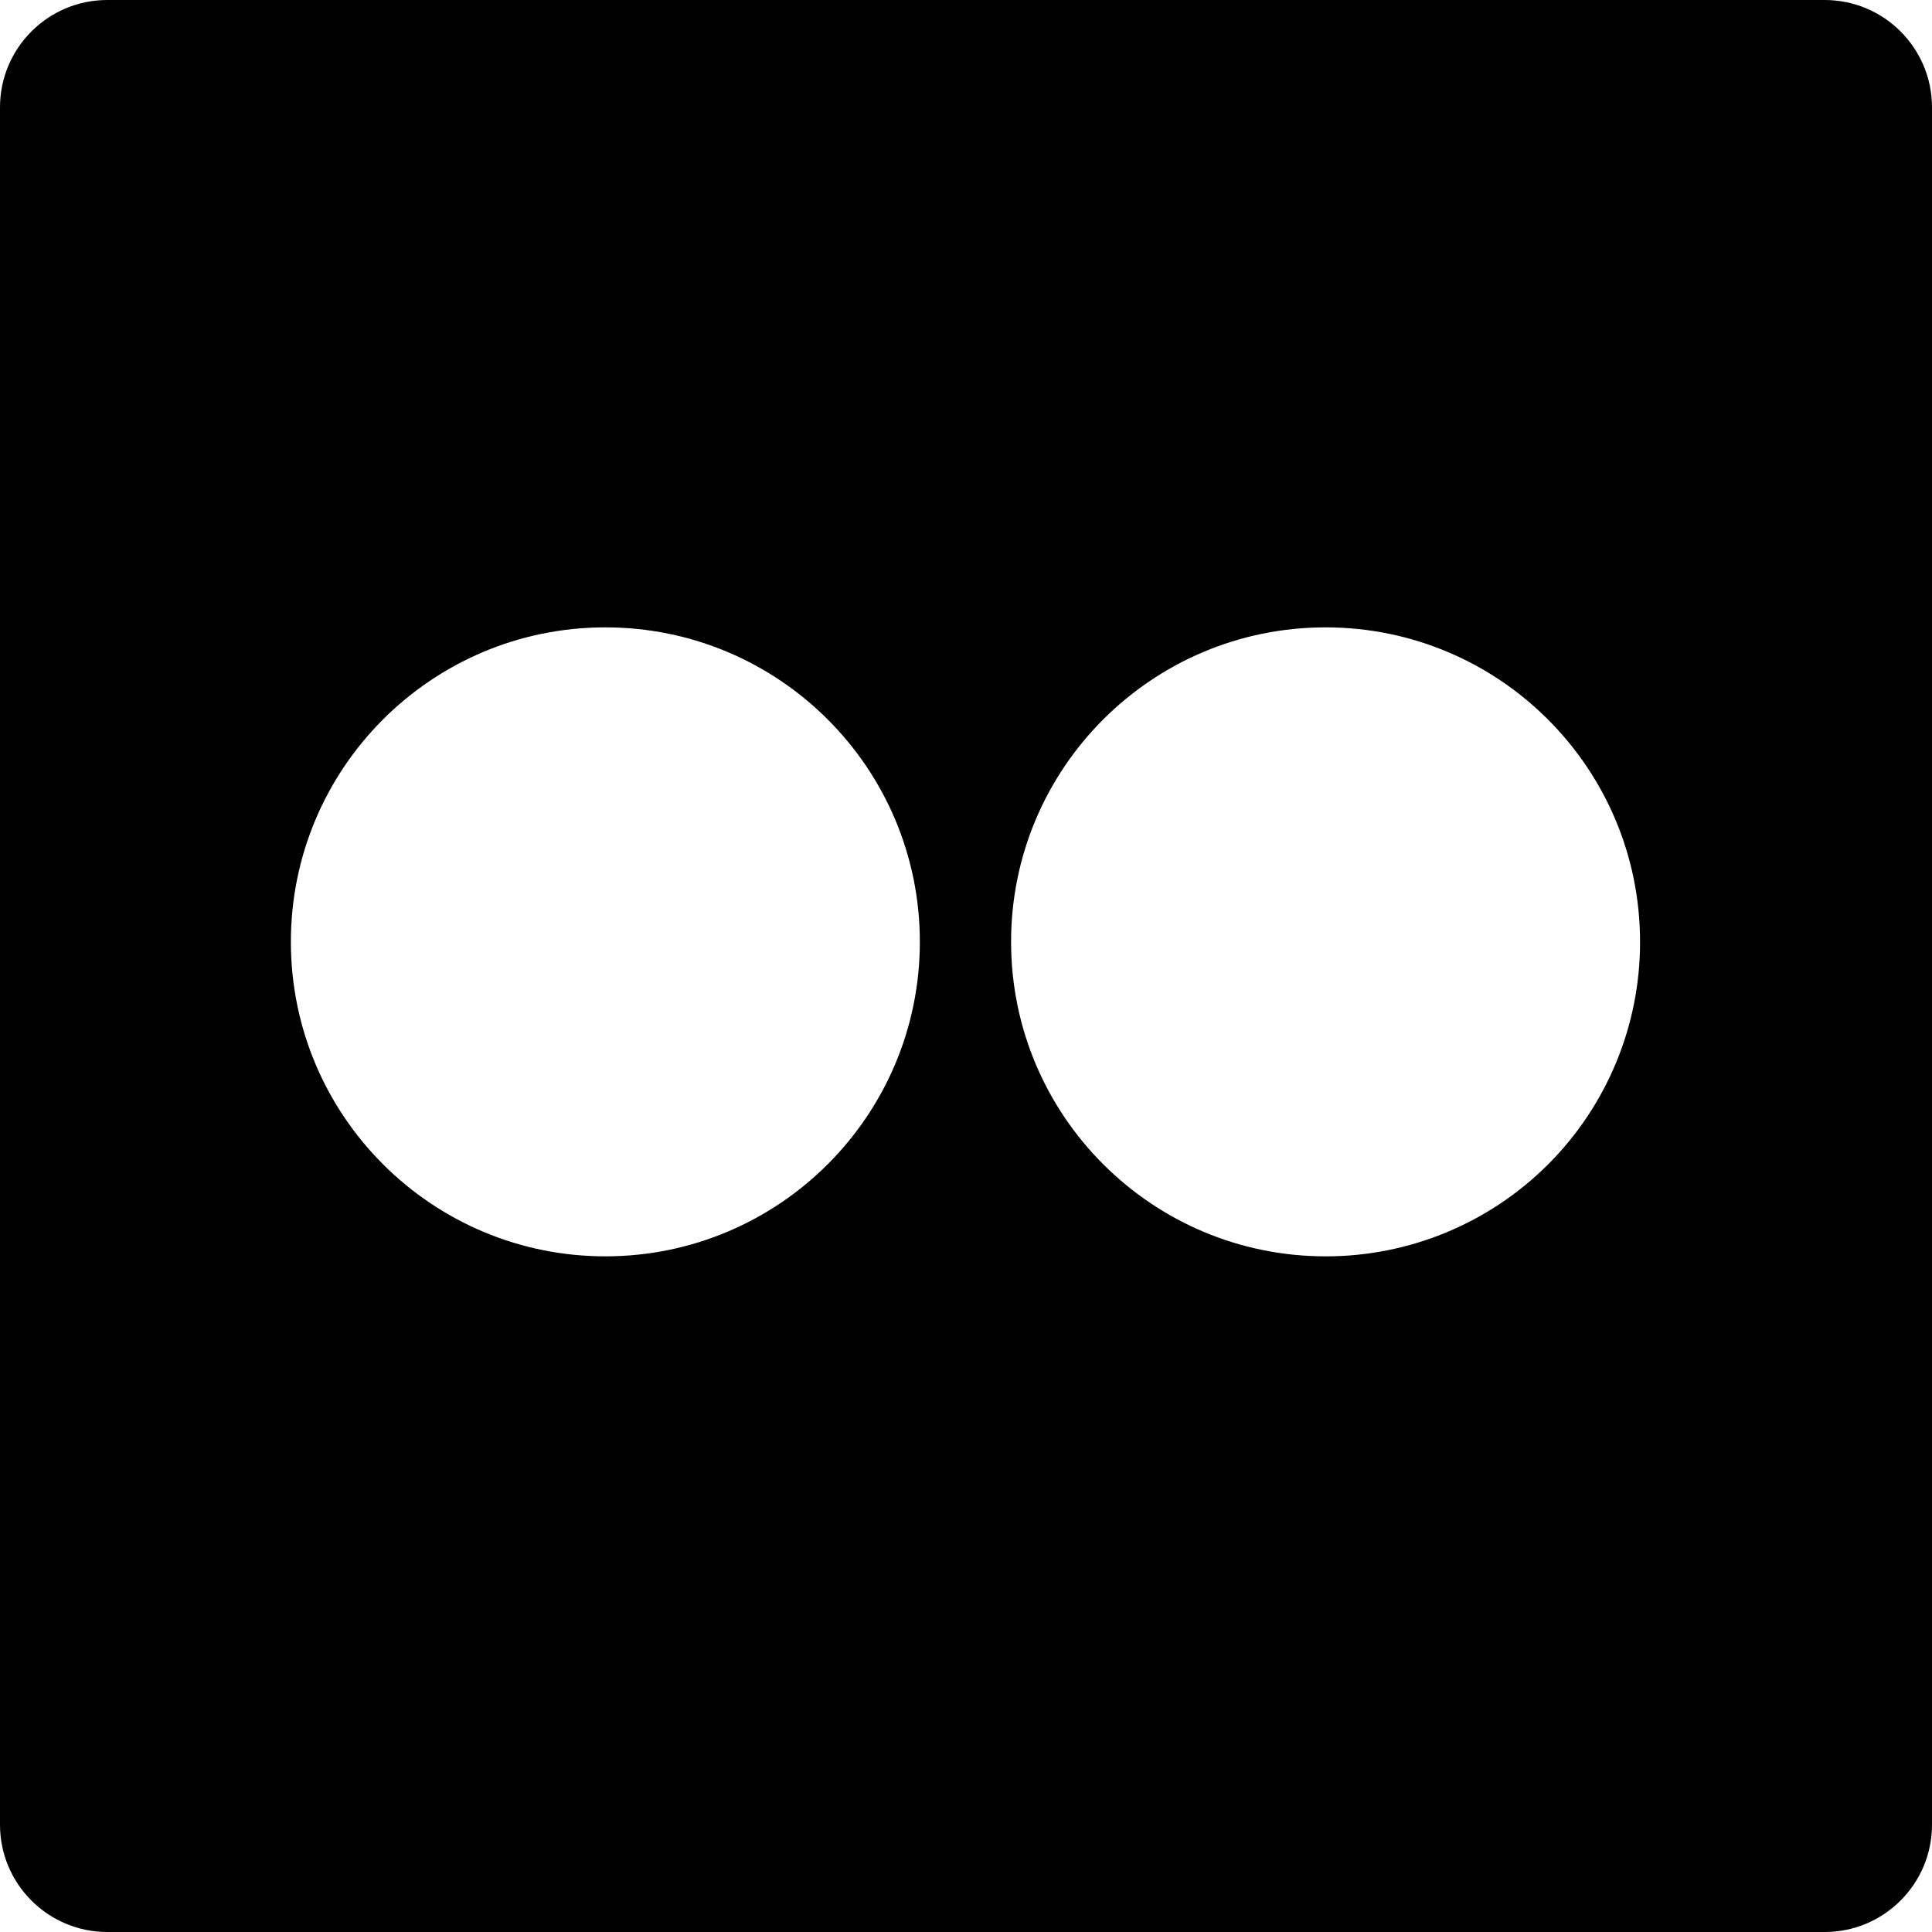
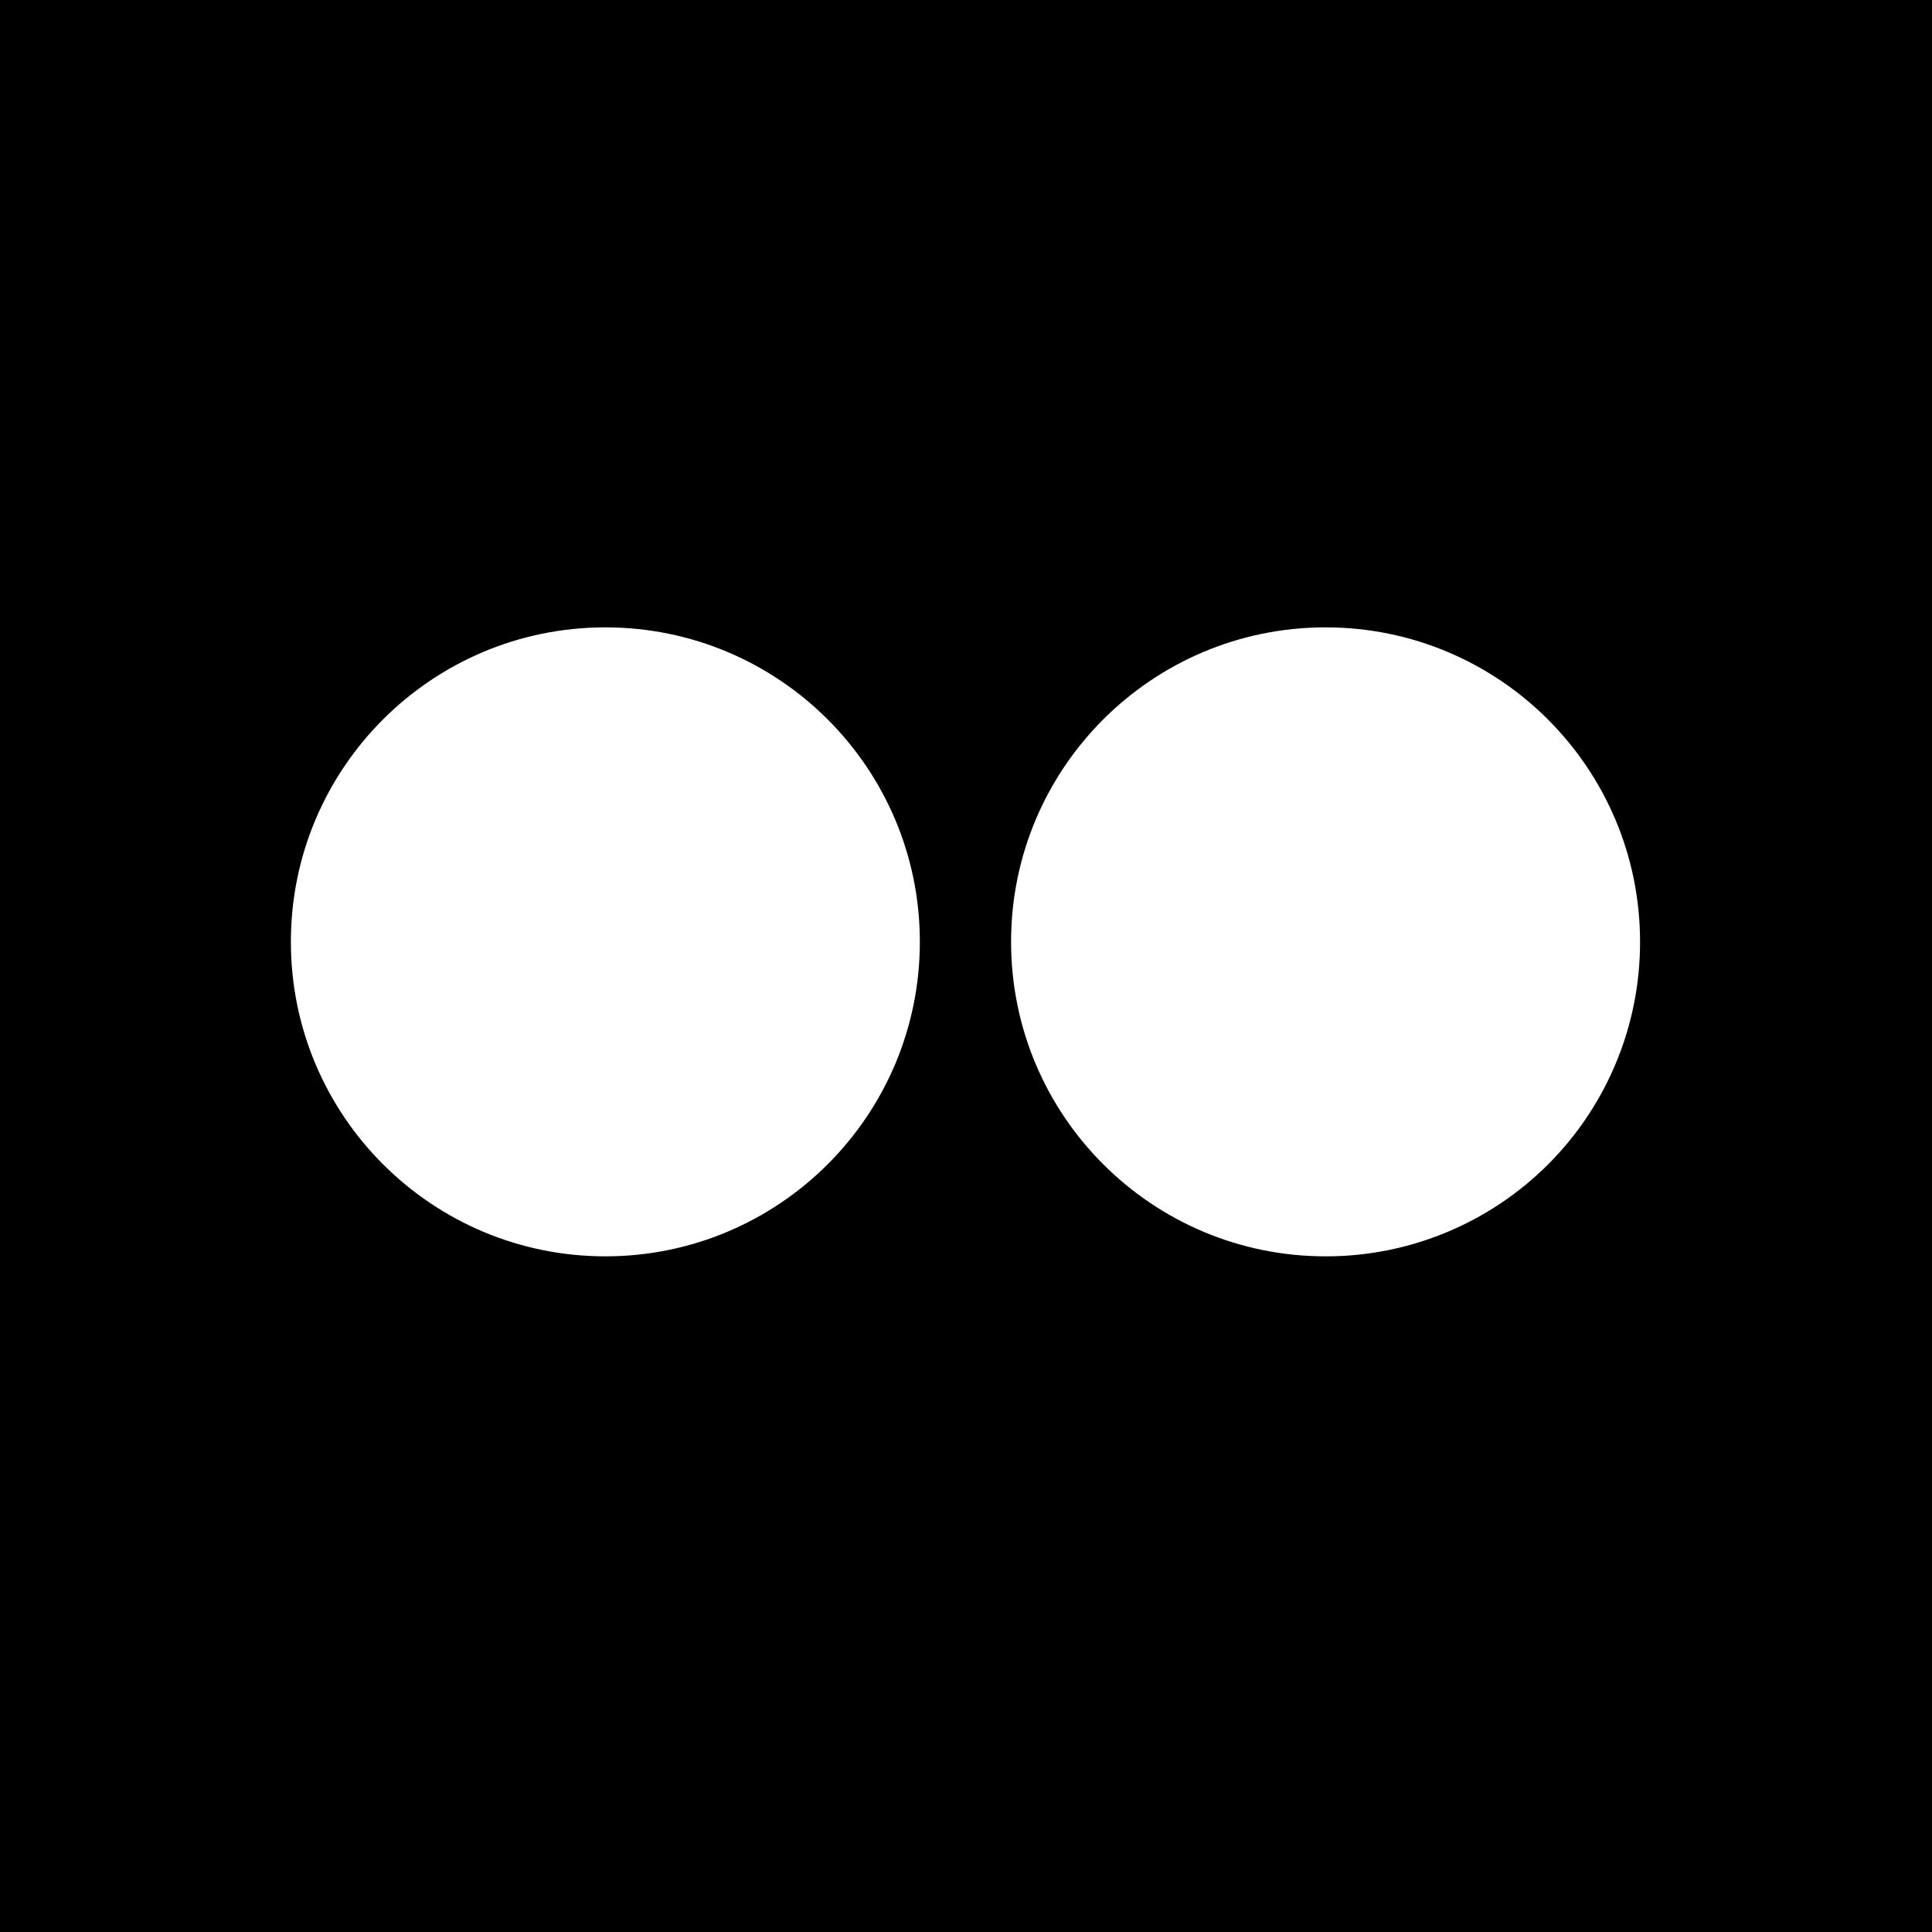
<svg xmlns="http://www.w3.org/2000/svg" viewBox="0 0 36 36" aria-labelledby="title" role="img">
-   <path d="M34,0H2A2,2,0,0,0,0,2V34a2,2,0,0,0,2,2H34a2,2,0,0,0,2-2V2A2,2,0,0,0,34,0ZM11.29,23.41a5.86,5.86,0,1,1,5.85-5.86A5.86,5.86,0,0,1,11.29,23.41Zm13.42,0a5.86,5.86,0,1,1,5.85-5.86A5.85,5.85,0,0,1,24.71,23.41Z" />
+   <path d="M0,0V36H36V0ZM11.29,23.41a5.86,5.86,0,1,1,5.85-5.86A5.86,5.86,0,0,1,11.29,23.41Zm13.42,0a5.86,5.86,0,1,1,5.85-5.86A5.85,5.85,0,0,1,24.71,23.41Z" />
</svg>
